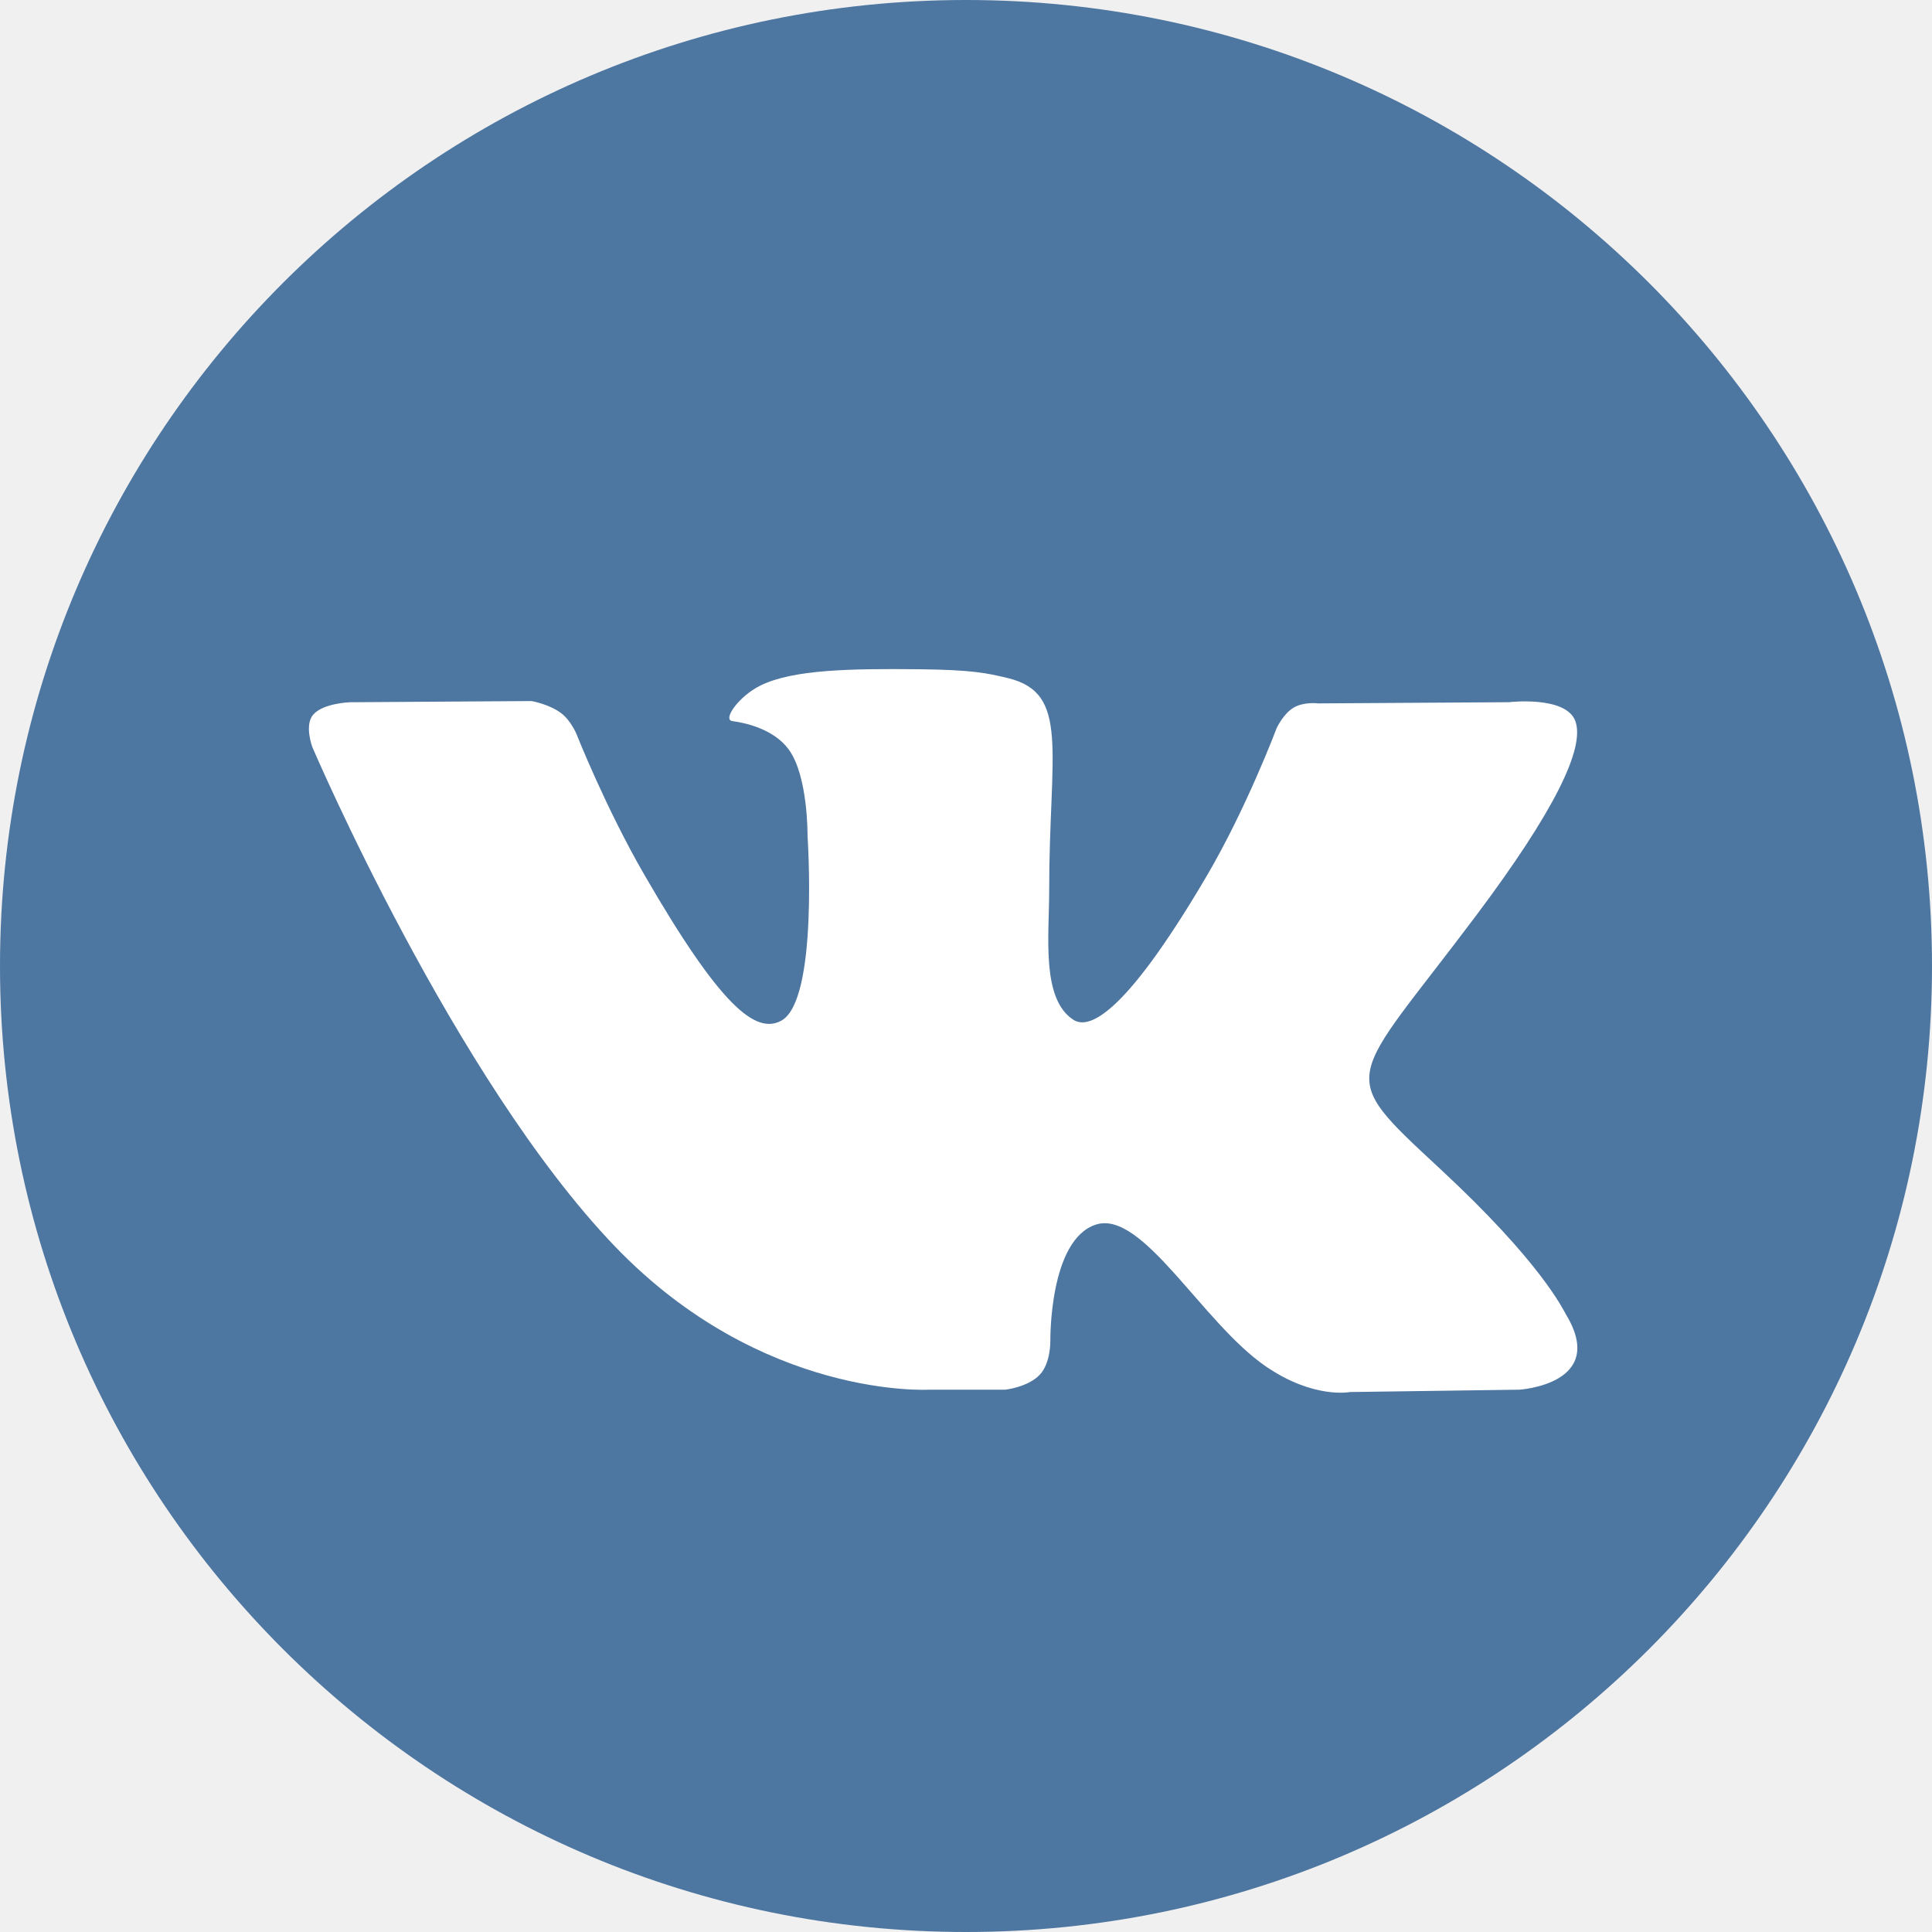
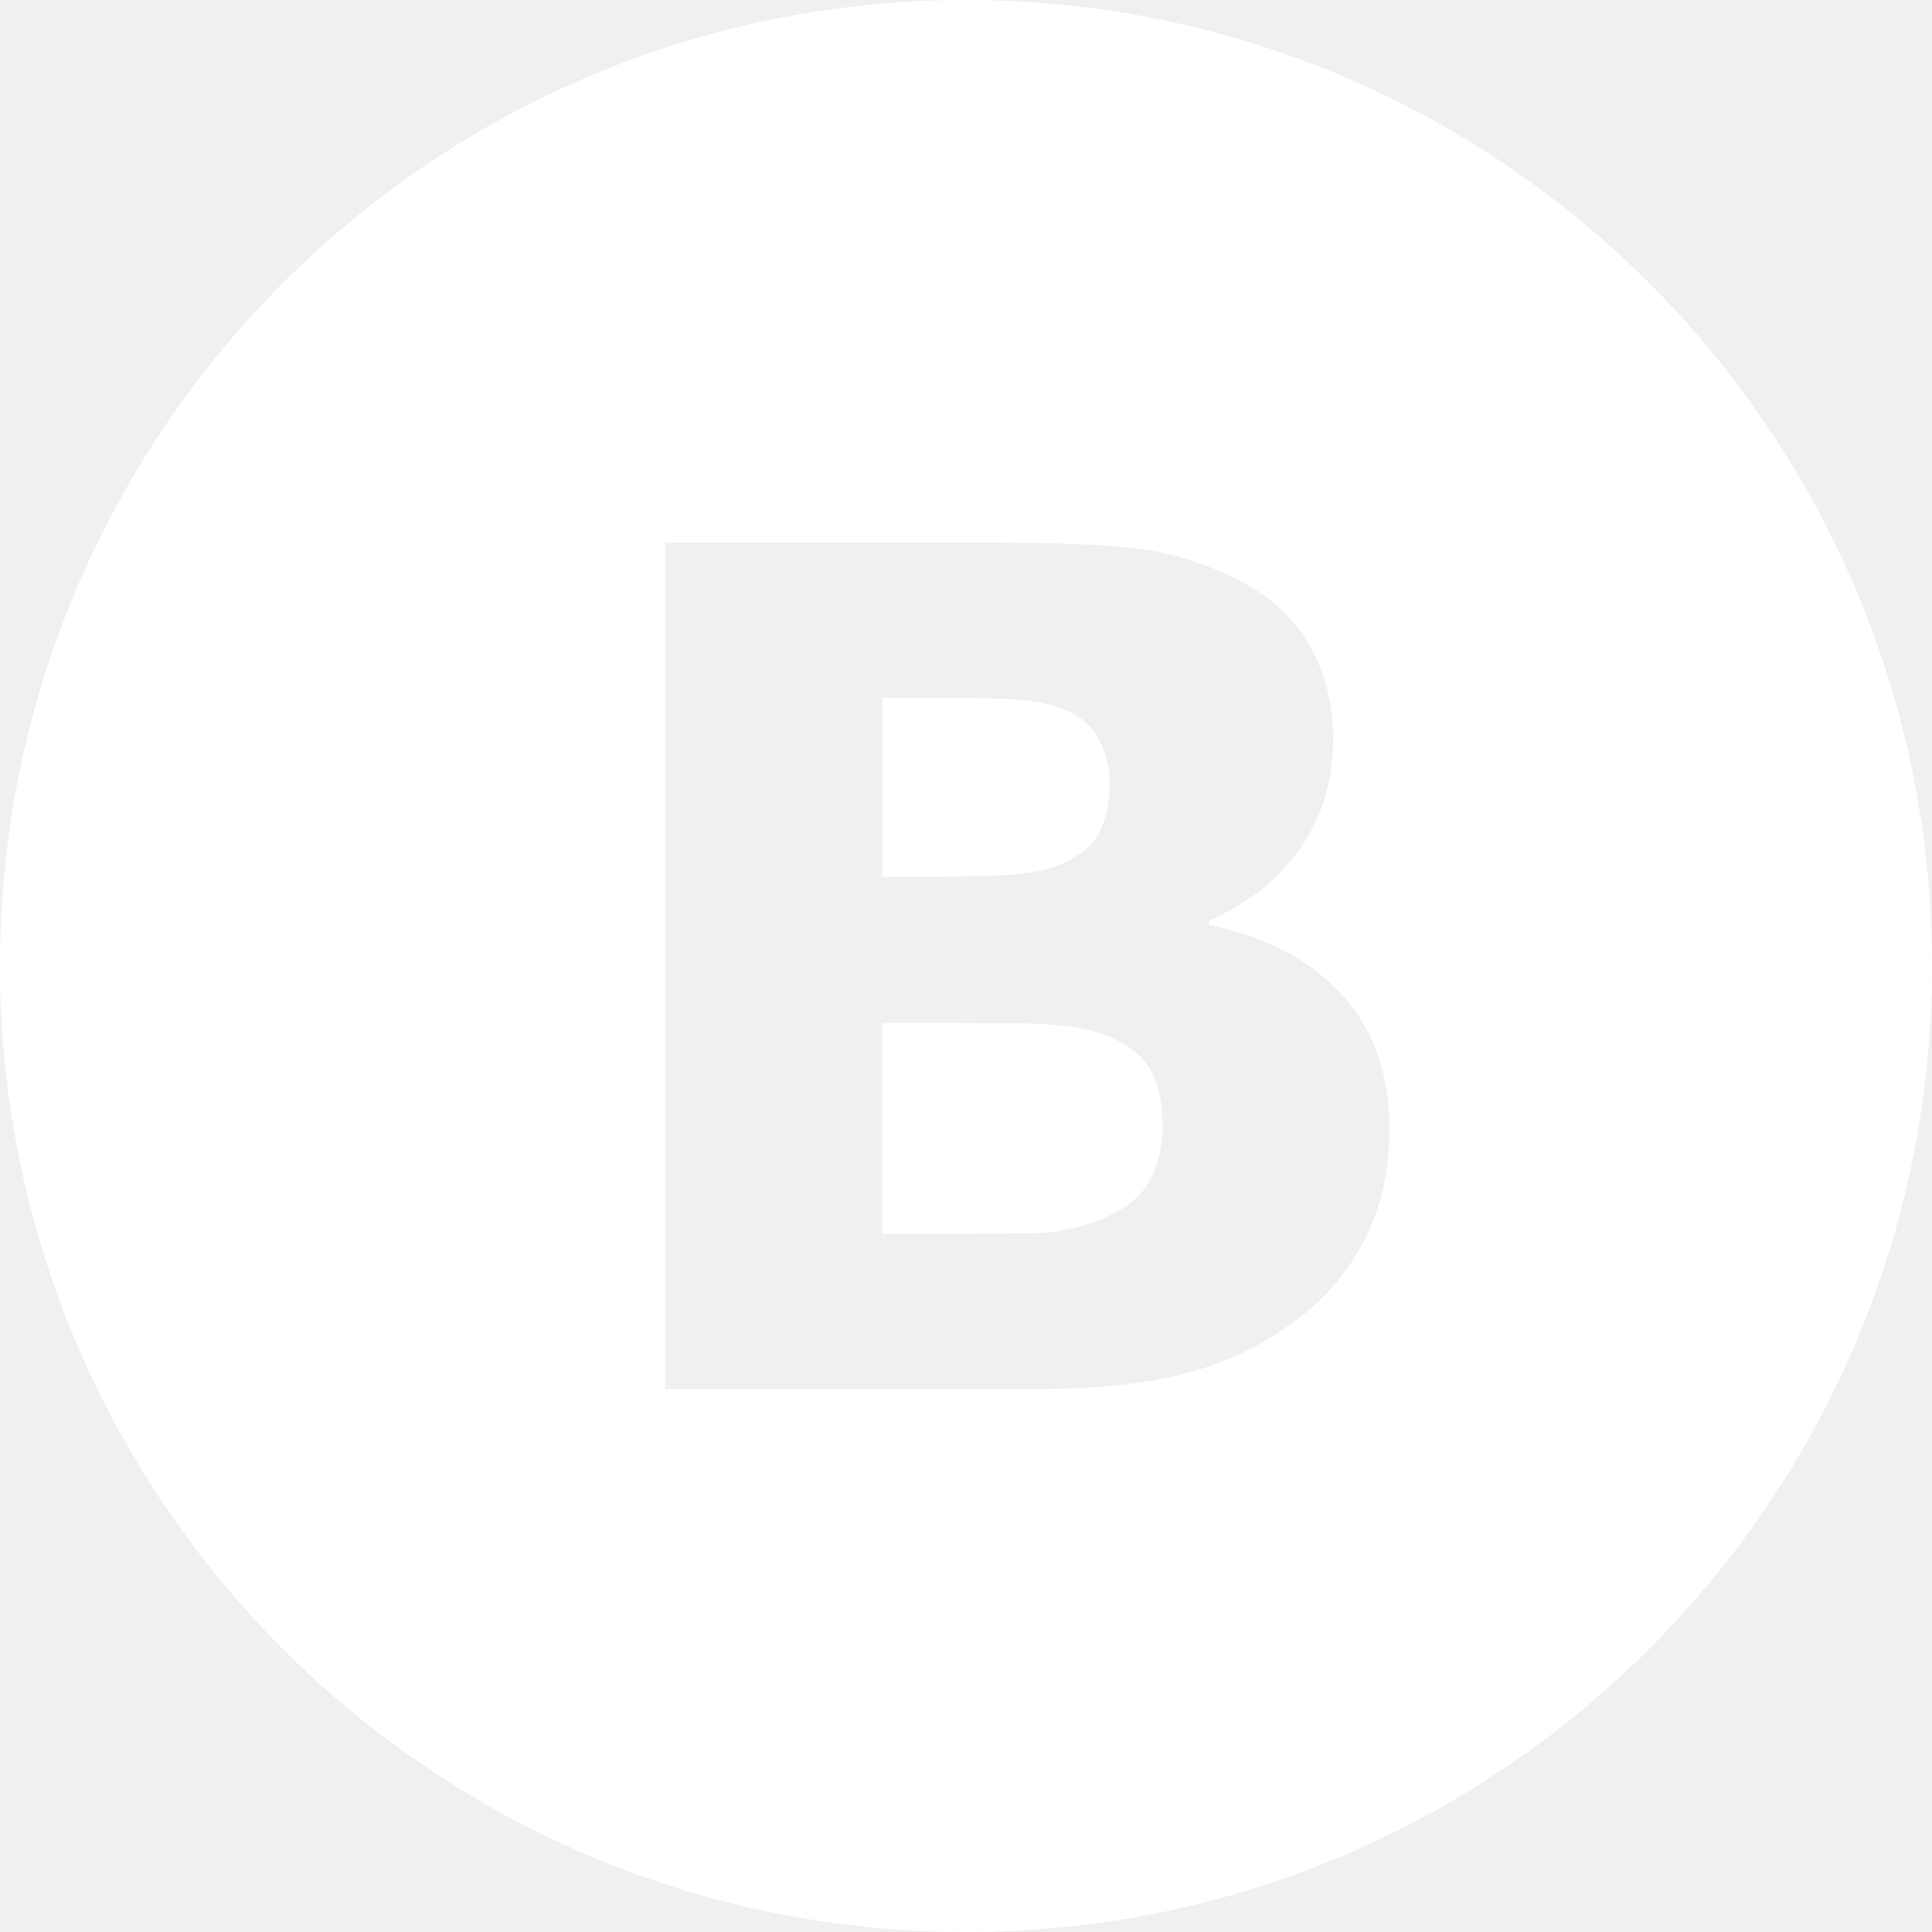
- <svg xmlns="http://www.w3.org/2000/svg" version="1.1" id="Capa_1" x="0px" y="0px" viewBox="0 0 112.196 112.196" style="enable-background:new 0 0 112.196 112.196;" xml:space="preserve">
-   <g>
-     <g>
-       <circle id="XMLID_11_" style="fill:#4D76A1;" cx="56.098" cy="56.098" r="56.098" />
-     </g>
-     <path style="fill-rule:evenodd;clip-rule:evenodd;fill:#FFFFFF;" d="M53.979,80.702h4.403c0,0,1.33-0.146,2.009-0.878   c0.625-0.672,0.605-1.934,0.605-1.934s-0.086-5.908,2.656-6.778c2.703-0.857,6.174,5.71,9.853,8.235   c2.782,1.911,4.896,1.492,4.896,1.492l9.837-0.137c0,0,5.146-0.317,2.706-4.363c-0.2-0.331-1.421-2.993-7.314-8.463   c-6.168-5.725-5.342-4.799,2.088-14.702c4.525-6.031,6.334-9.713,5.769-11.29c-0.539-1.502-3.867-1.105-3.867-1.105l-11.076,0.069   c0,0-0.821-0.112-1.43,0.252c-0.595,0.357-0.978,1.189-0.978,1.189s-1.753,4.667-4.091,8.636c-4.932,8.375-6.904,8.817-7.71,8.297   c-1.875-1.212-1.407-4.869-1.407-7.467c0-8.116,1.231-11.5-2.397-12.376c-1.204-0.291-2.09-0.483-5.169-0.514   c-3.952-0.041-7.297,0.012-9.191,0.94c-1.26,0.617-2.232,1.992-1.64,2.071c0.732,0.098,2.39,0.447,3.269,1.644   c1.135,1.544,1.095,5.012,1.095,5.012s0.652,9.554-1.523,10.741c-1.493,0.814-3.541-0.848-7.938-8.446   c-2.253-3.892-3.954-8.194-3.954-8.194s-0.328-0.804-0.913-1.234c-0.71-0.521-1.702-0.687-1.702-0.687l-10.525,0.069   c0,0-1.58,0.044-2.16,0.731c-0.516,0.611-0.041,1.875-0.041,1.875s8.24,19.278,17.57,28.993   C44.264,81.287,53.979,80.702,53.979,80.702L53.979,80.702z" />
+ <svg xmlns="http://www.w3.org/2000/svg" width="32" height="32" viewBox="0 0 32 32">
+   <g fill="#FFF">
+     <path d="M16.637 14.495c.402-.019.719-.082.951-.188.326-.145.54-.33.641-.559.101-.229.15-.496.15-.797 0-.232-.058-.465-.174-.697-.116-.232-.322-.405-.617-.517-.264-.1-.592-.155-.984-.165a76.242 76.242 0 0 0-1.652-.014h-.339v2.965h.565c.571 0 1.057-.009 1.459-.028zM18.118 17.084c-.282-.081-.672-.125-1.166-.132a127.97 127.97 0 0 0-1.55-.009h-.79v3.493h.264c1.014 0 1.74-.003 2.18-.009a3.2 3.2 0 0 0 1.212-.245c.377-.157.633-.364.774-.625s.214-.562.214-.9c0-.446-.088-.788-.261-1.03-.17-.241-.464-.423-.877-.543z" />
+     <path d="M16 0C7.164 0 0 7.164 0 16c0 8.837 7.164 16 16 16 8.837 0 16-7.163 16-16 0-8.836-7.163-16-16-16zm6.602 20.531a3.73 3.73 0 0 1-1.124 1.327c-.552.415-1.161.71-1.823.886s-1.501.264-2.519.264h-6.121V8.987h5.443c1.13 0 1.957.038 2.48.113a5.126 5.126 0 0 1 1.561.5c.533.27.929.632 1.189 1.087.26.455.392.975.392 1.558 0 .678-.179 1.278-.536 1.795-.358.518-.863.92-1.517 1.208v.075c.917.182 1.642.559 2.179 1.13.537.571.807 1.325.807 2.261 0 .678-.138 1.283-.411 1.817z" />
  </g>
-   <g>
- </g>
-   <g>
- </g>
-   <g>
- </g>
-   <g>
- </g>
-   <g>
- </g>
-   <g>
- </g>
-   <g>
- </g>
-   <g>
- </g>
-   <g>
- </g>
-   <g>
- </g>
-   <g>
- </g>
-   <g>
- </g>
-   <g>
- </g>
-   <g>
- </g>
-   <g>
- </g>
</svg>
